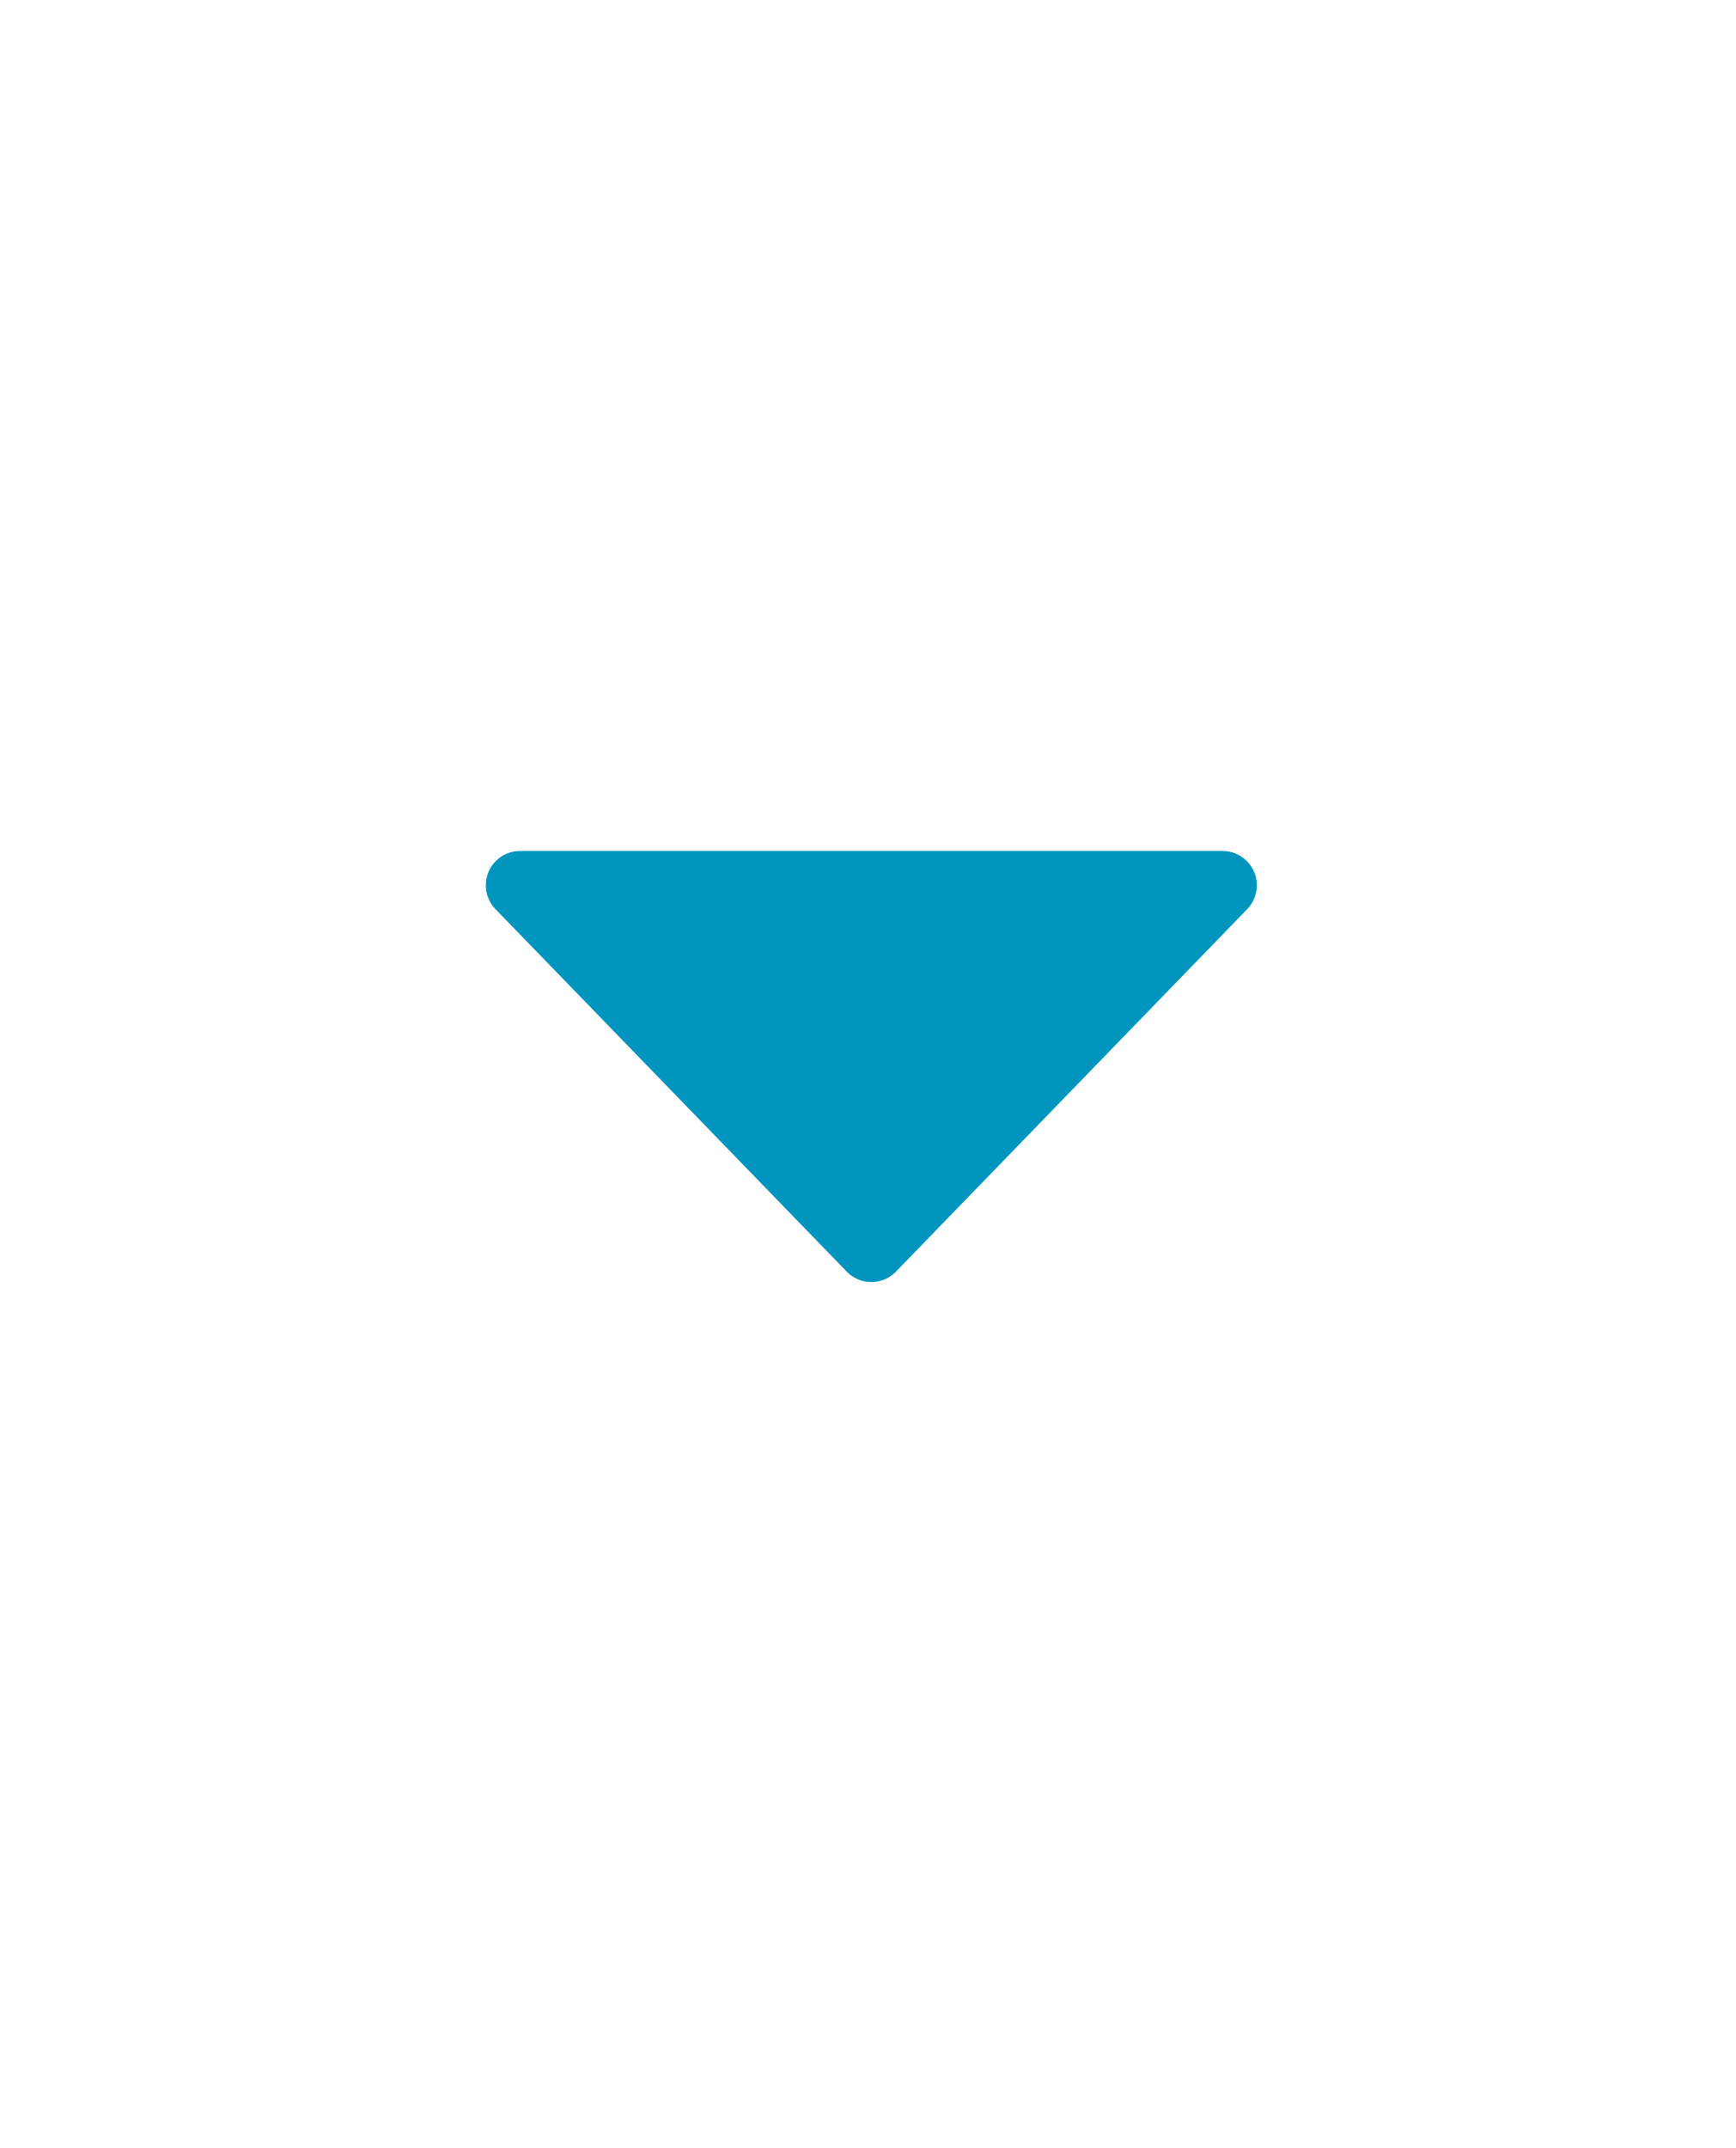
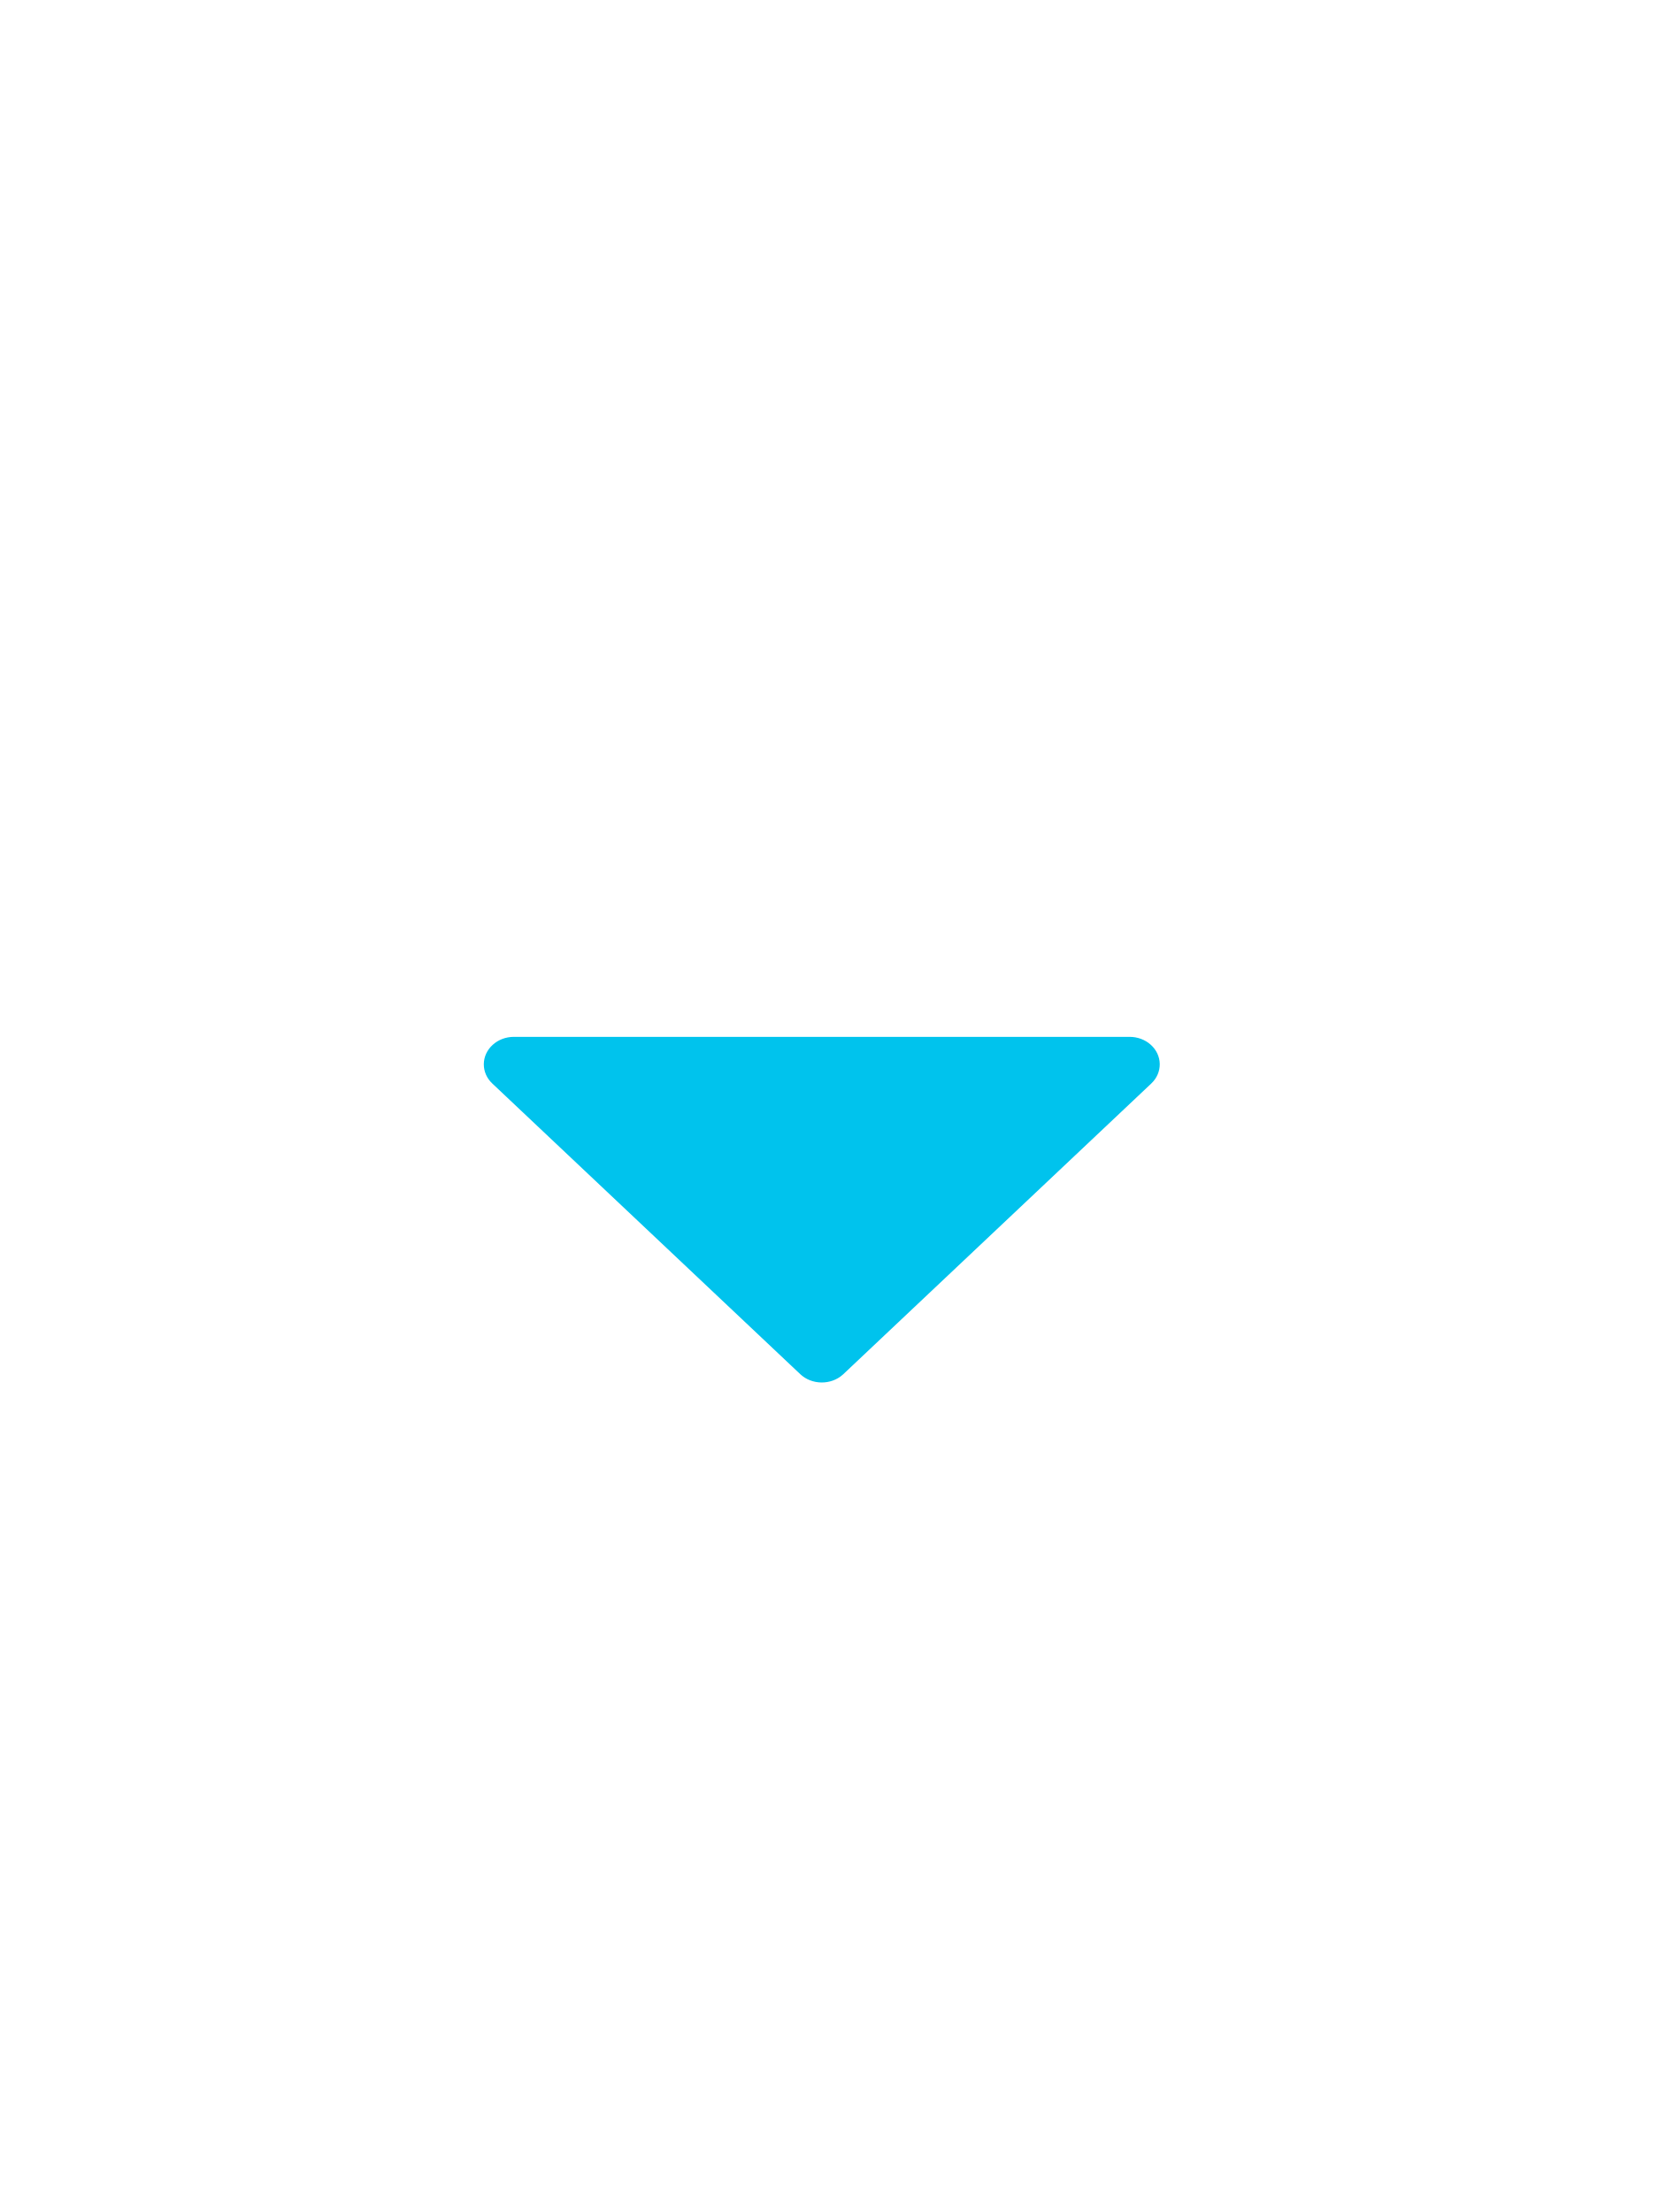
- <svg xmlns="http://www.w3.org/2000/svg" width="253px" height="313px" viewBox="0 0 253 313" version="1.1">
-   <g id="select-icon" stroke="none" stroke-width="1" fill="none" fill-rule="evenodd">
-     <path d="M130.59,127.704 L181.781,180.52 C183.703,182.503 183.653,185.668 181.671,187.59 C180.738,188.494 179.49,189 178.191,189 L75.809,189 C73.048,189 70.809,186.761 70.809,184 C70.809,182.701 71.315,181.453 72.219,180.52 L123.41,127.704 C125.332,125.721 128.497,125.672 130.48,127.594 C130.517,127.63 130.554,127.667 130.59,127.704 Z" id="triangle" fill="#0095BF" transform="translate(127, 156.5) scale(1, -1) translate(-127, -156.5) " />
-   </g>
+ <svg xmlns="http://www.w3.org/2000/svg" height="32" viewBox="0 0 24 32" width="24">
+   <path d="m5.201.788 4.454 4.204c.167.158.163.41-.01.563-.081.072-.19.112-.303.112h-8.908c-.24 0-.435-.178-.435-.398 0-.103.044-.203.123-.277l4.454-4.204c.167-.158.443-.162.615-.009.003.003.006.006.01.009z" fill="#00c3ed" transform="matrix(1 0 0 -1 7 20.66667)" />
</svg>
